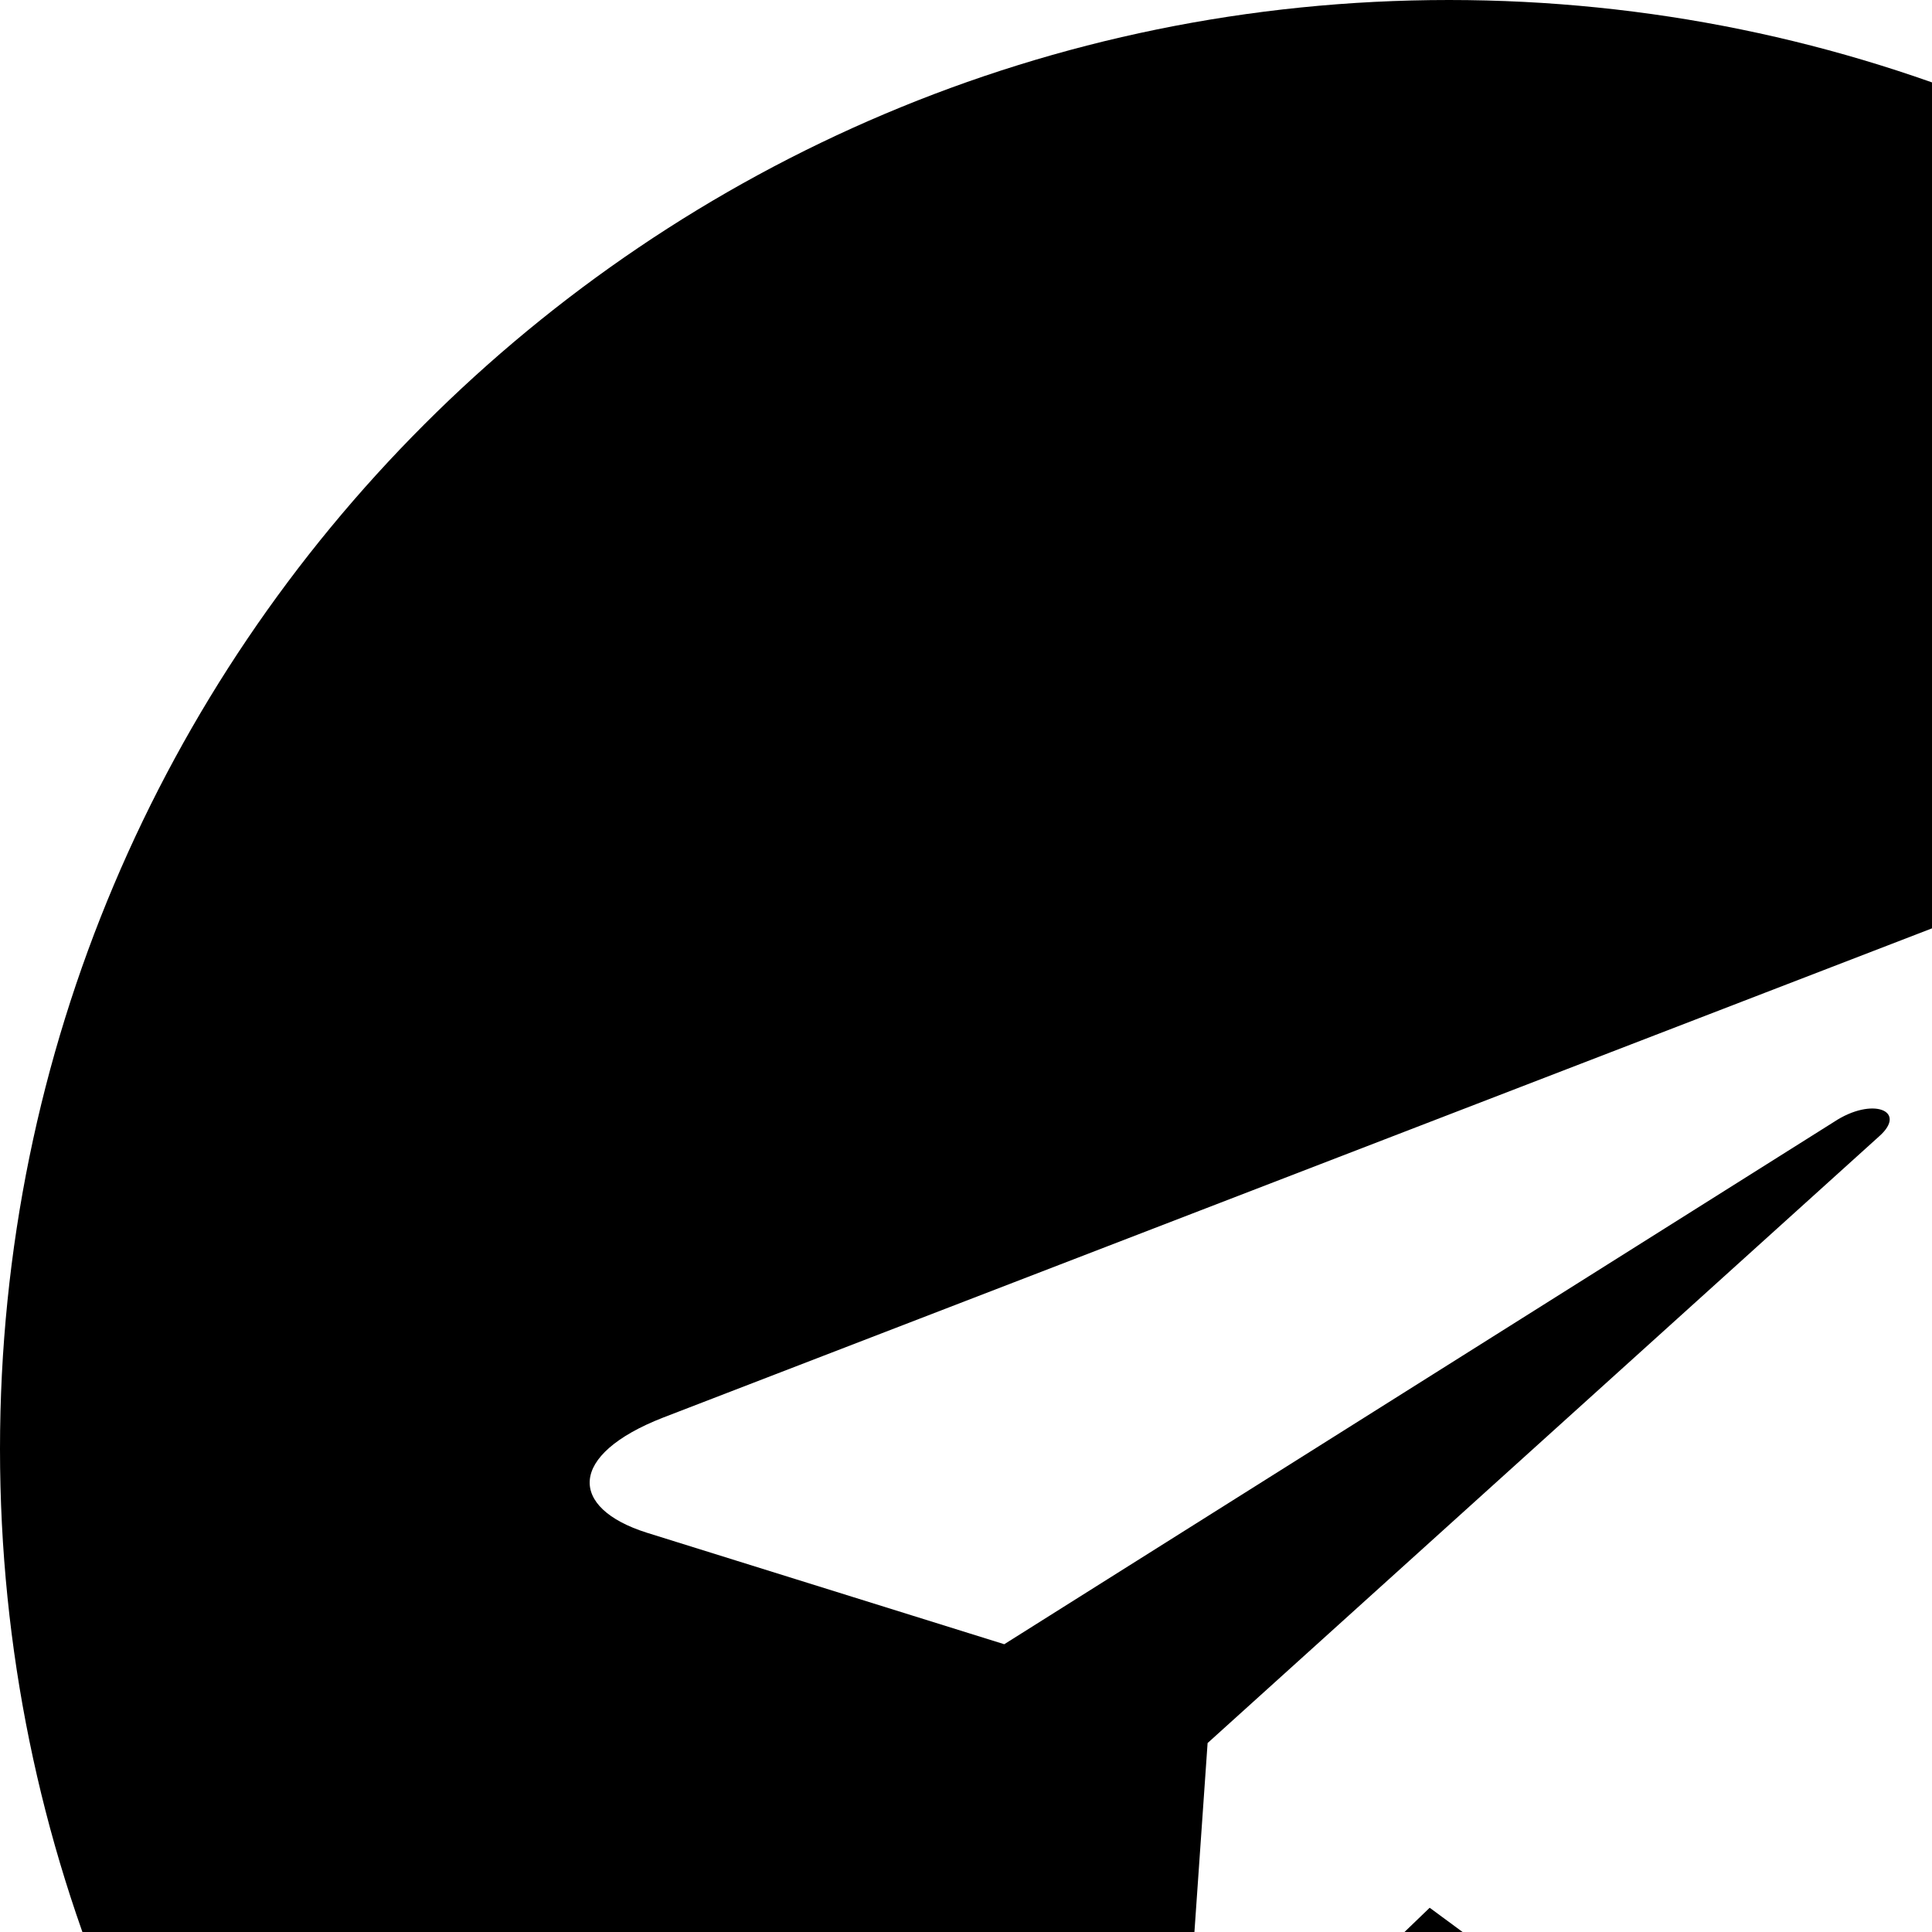
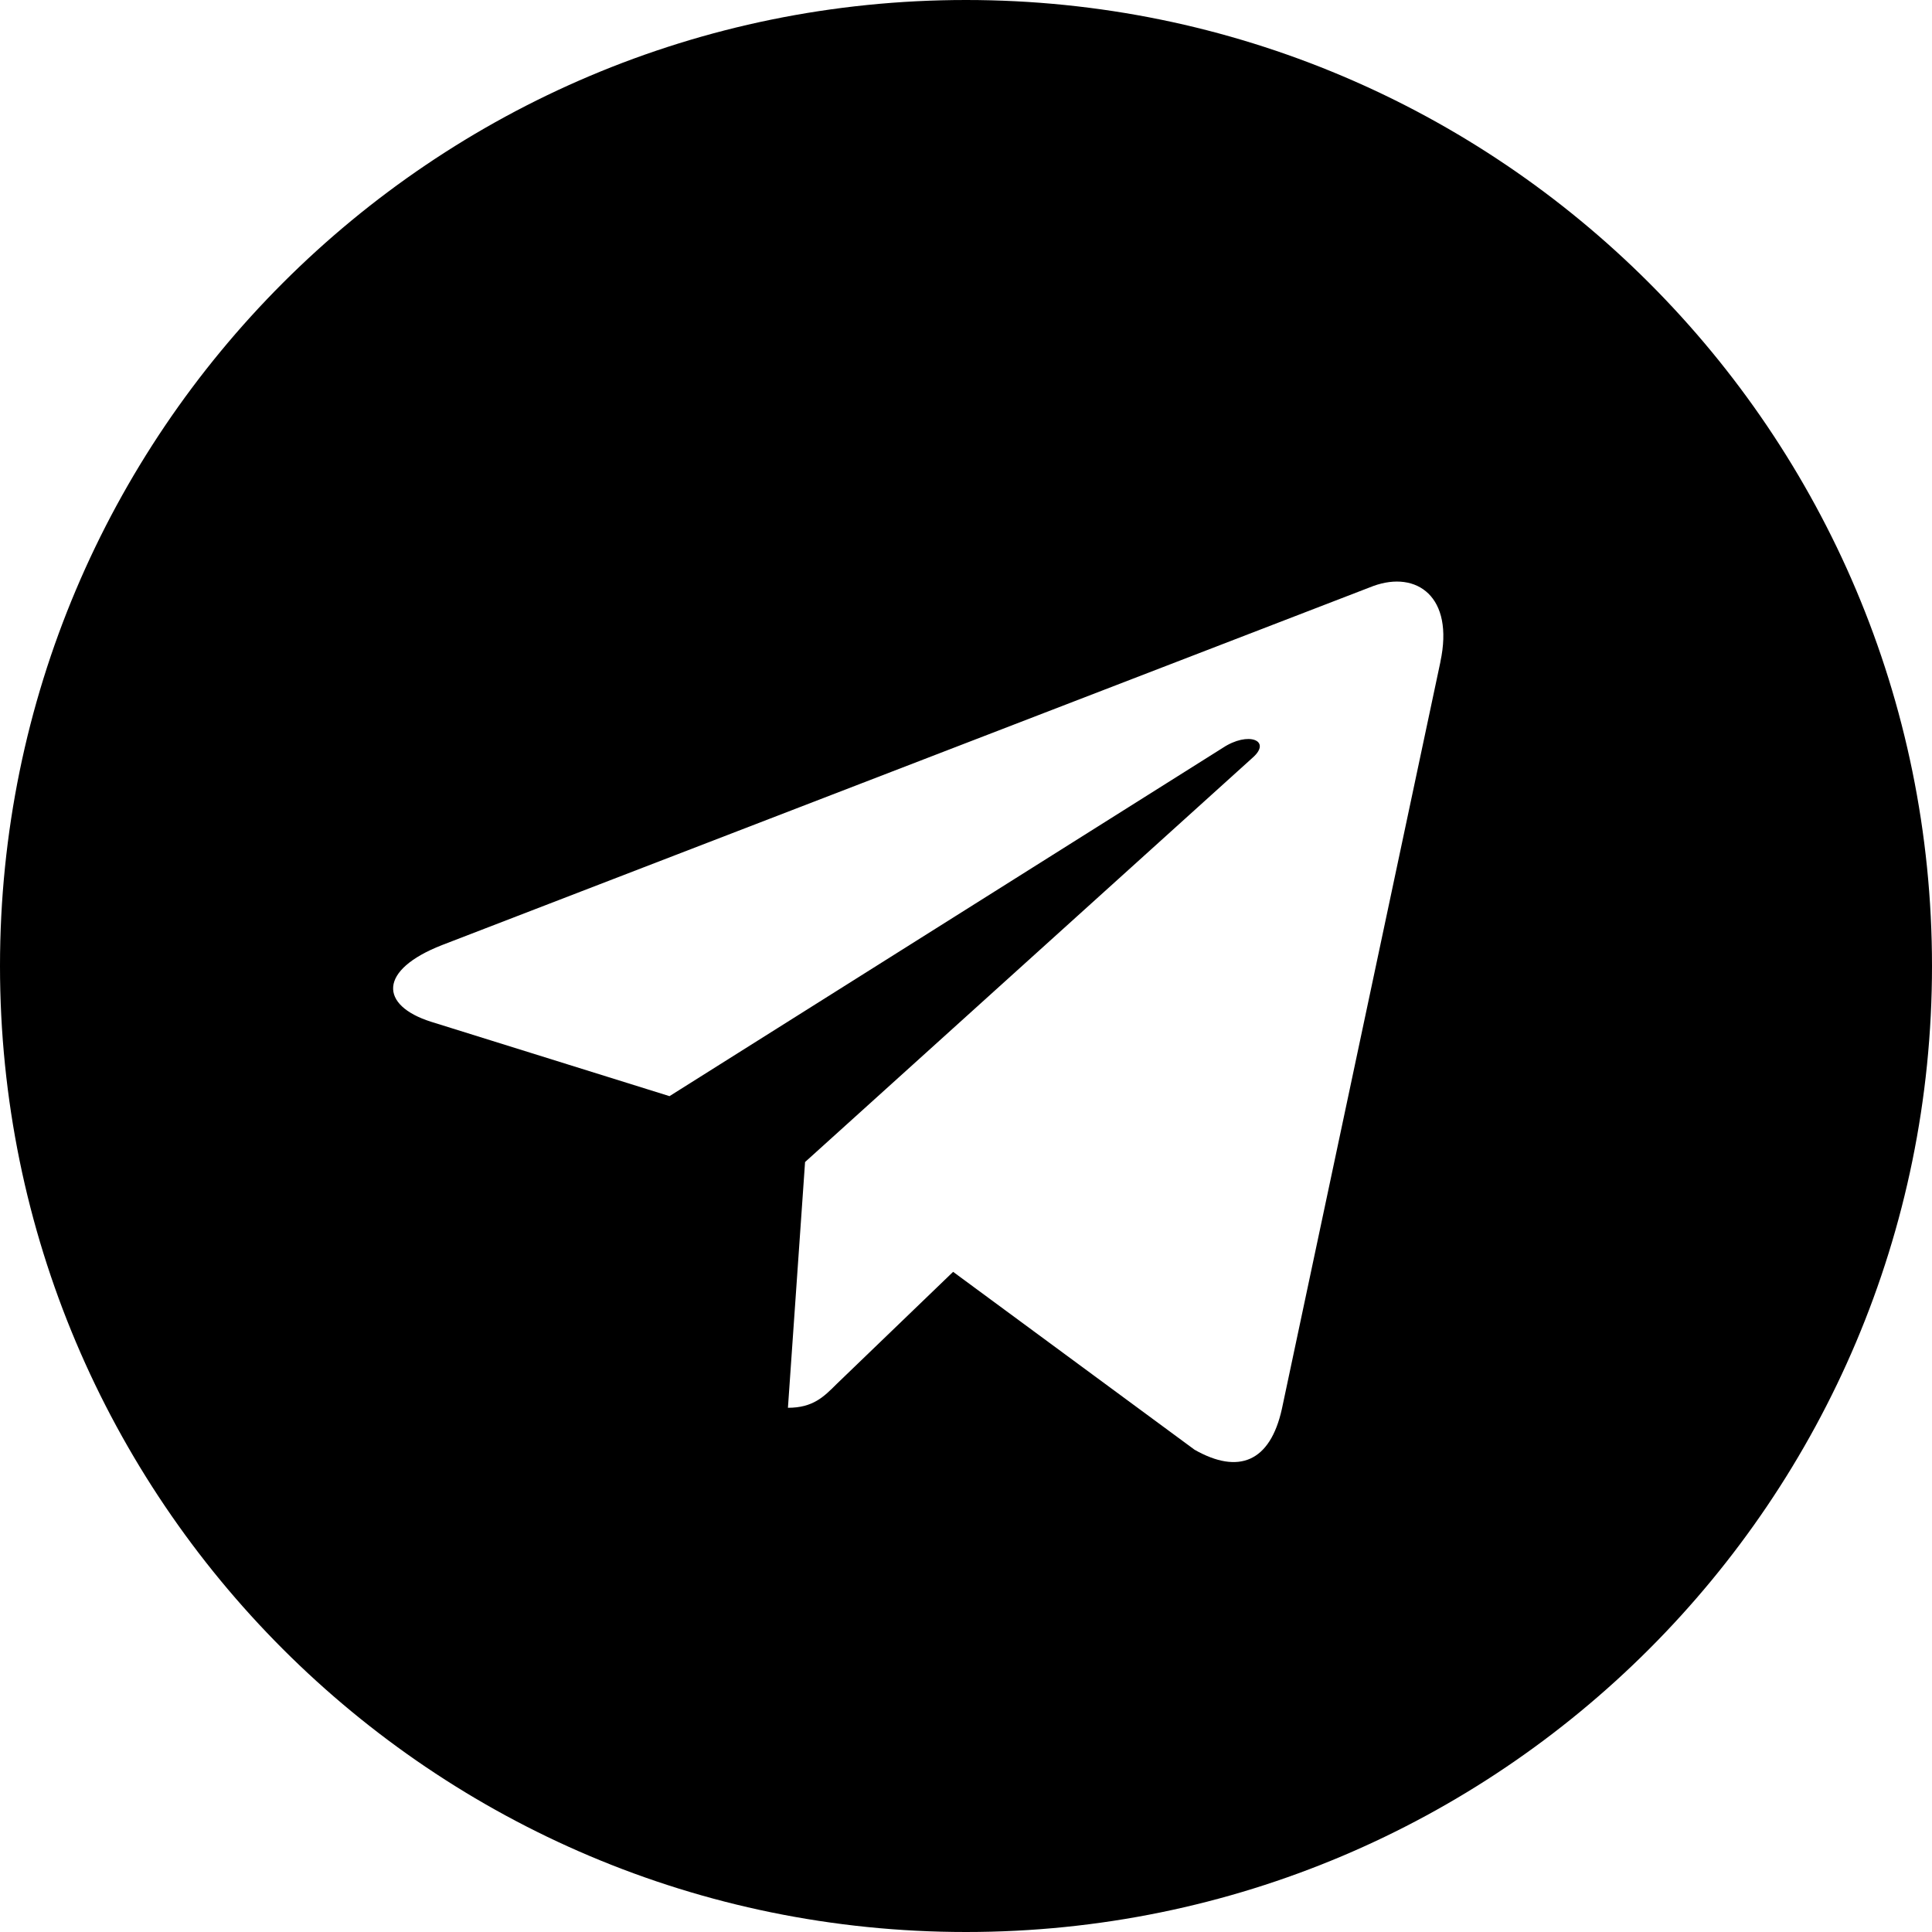
- <svg xmlns="http://www.w3.org/2000/svg" width="20" height="20" viewBox="0 0 20 20" fill="none">
+ <svg xmlns="http://www.w3.org/2000/svg" width="30" height="30" viewBox="0 0 30 30" fill="none">
  <path d="M15 30C23.286 30 30 23.286 30 15C30 6.714 23.286 0 15 0C6.714 0 0 6.714 0 15C0 23.286 6.714 30 15 30ZM6.864 14.675L21.326 9.099C21.997 8.856 22.584 9.262 22.366 10.277L22.367 10.276L19.905 21.878C19.723 22.7 19.234 22.9 18.55 22.512L14.8 19.749L12.991 21.491C12.791 21.691 12.623 21.86 12.235 21.86L12.501 18.044L19.451 11.765C19.754 11.499 19.384 11.349 18.985 11.614L10.396 17.021L6.694 15.866C5.89 15.611 5.872 15.062 6.864 14.675Z" fill="black" />
</svg>
